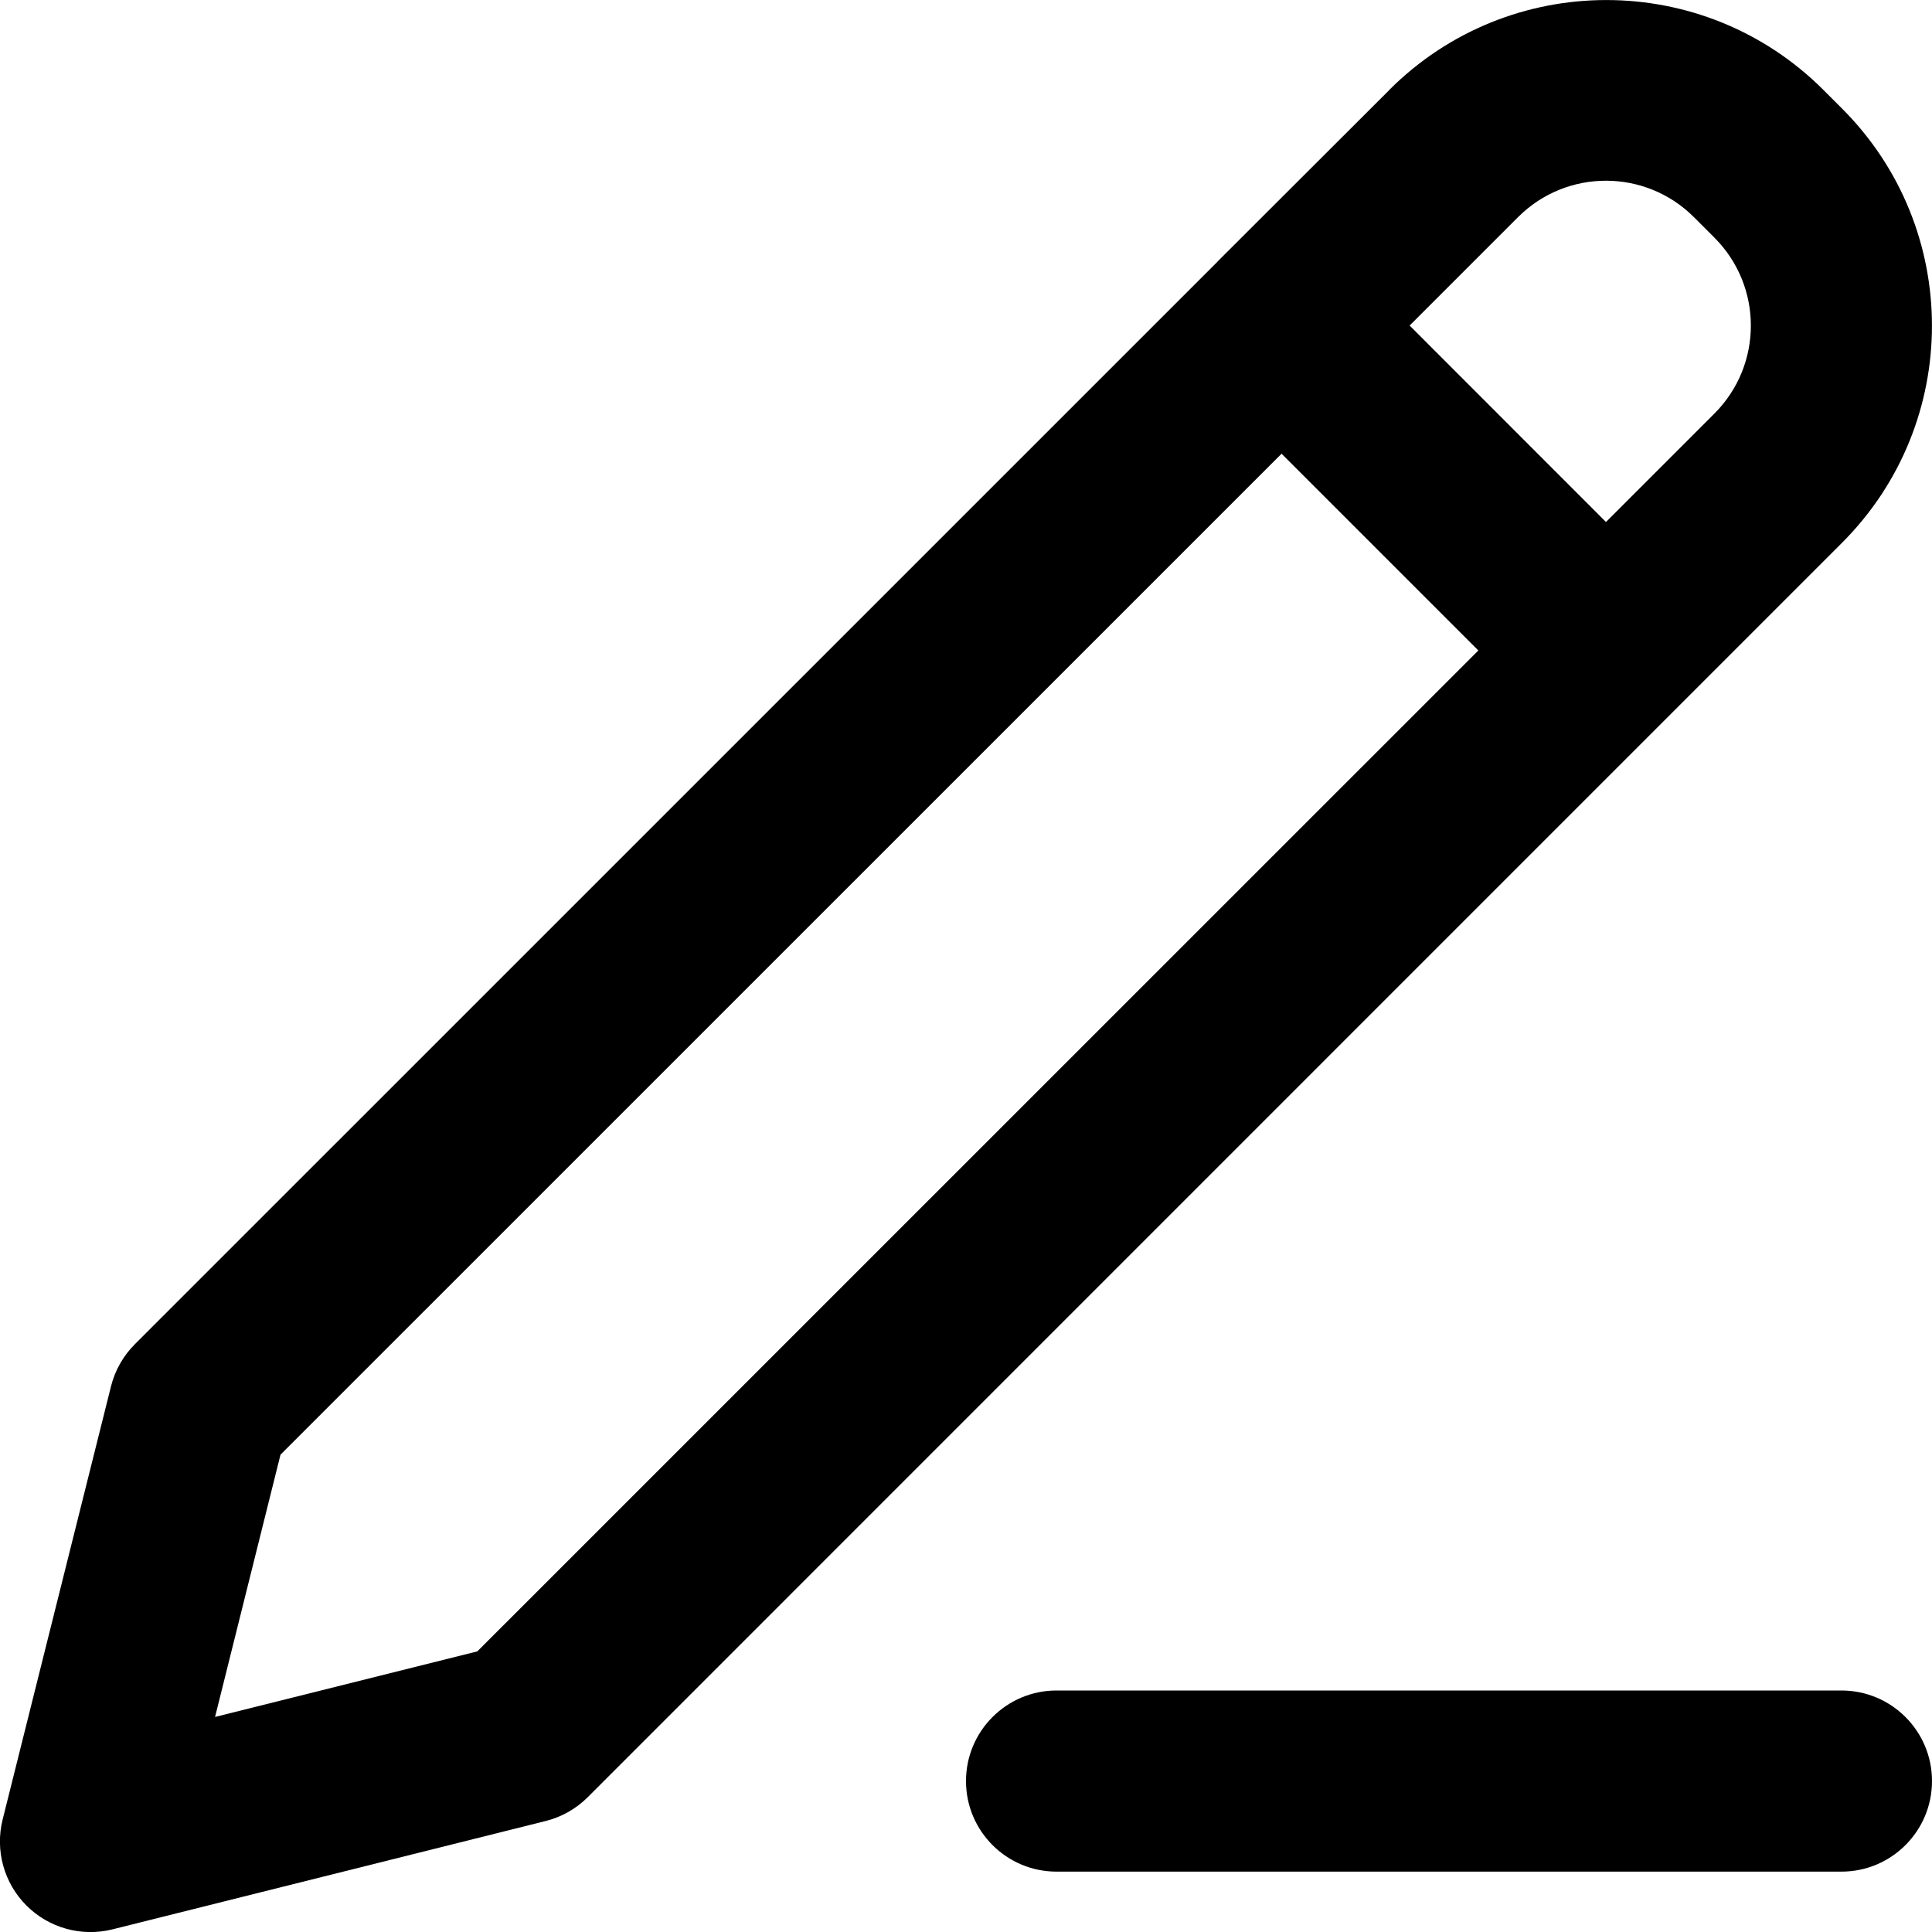
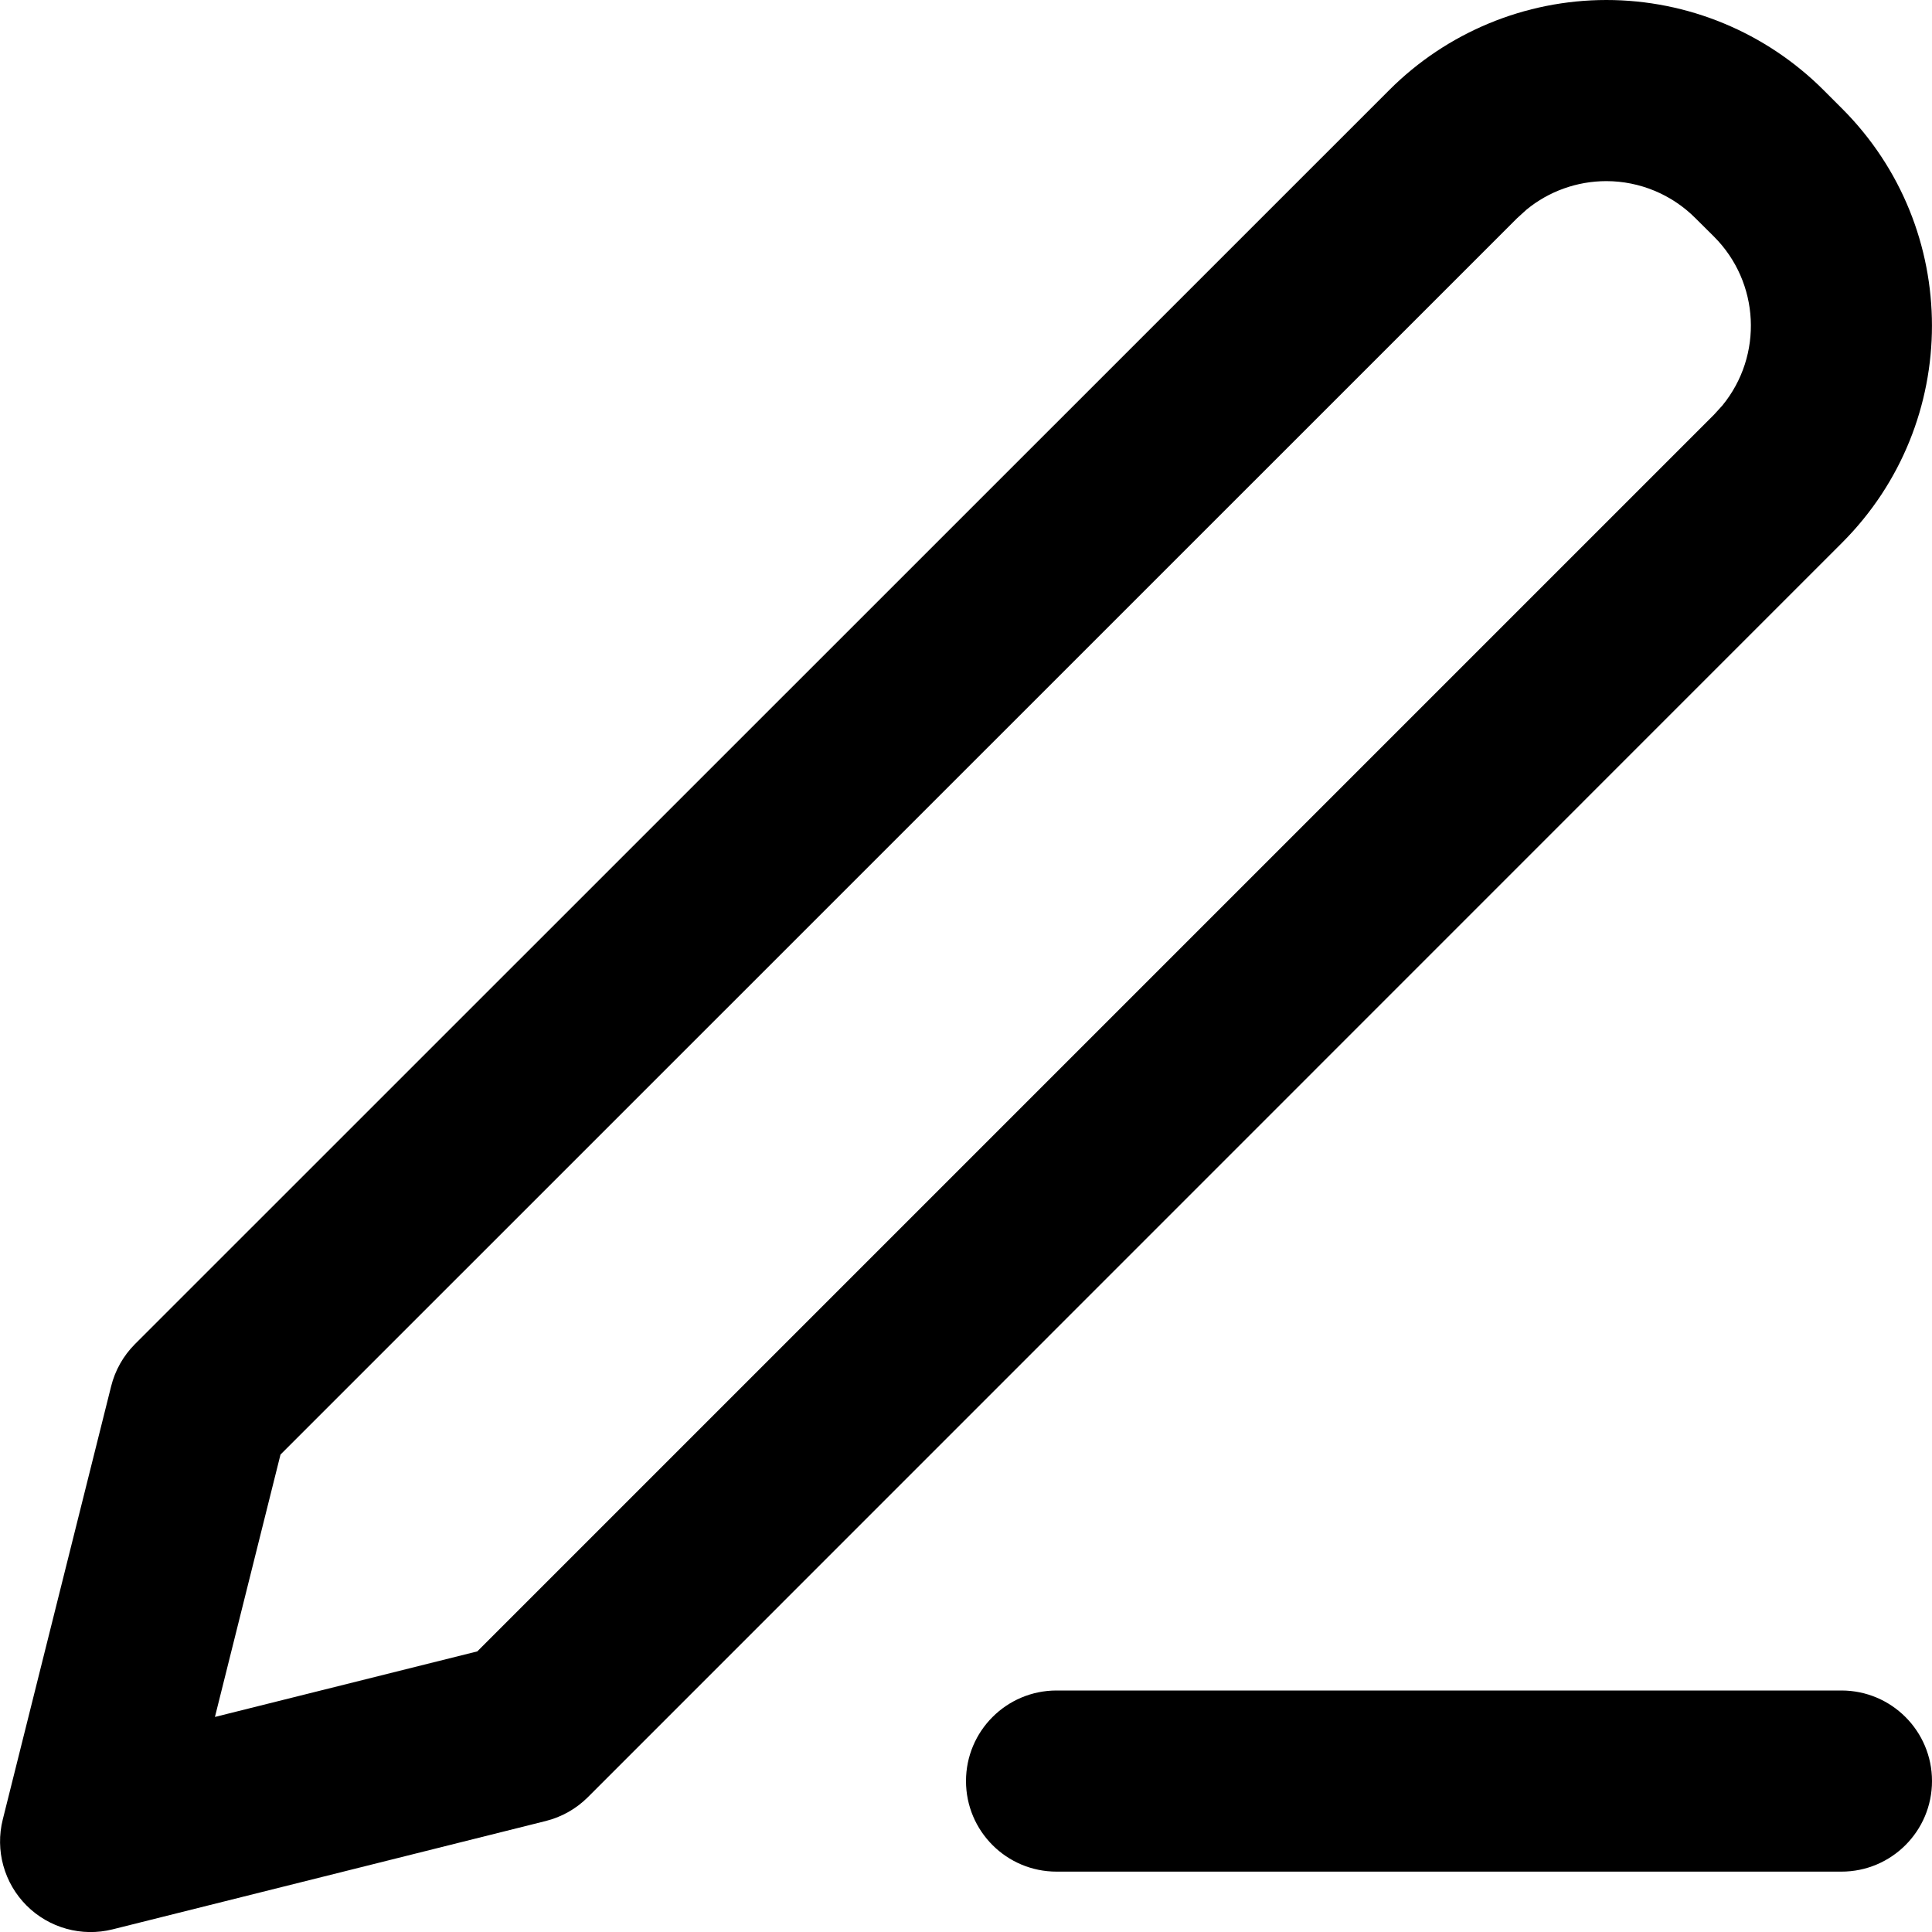
<svg xmlns="http://www.w3.org/2000/svg" width="16" height="16" fill="currentColor" viewBox="0 0 16 16">
-   <path fill-rule="evenodd" d="M11.505.745a2.543 2.543 0 0 1 3.596 0l.154.154a2.543 2.543 0 0 1 0 3.596L4.867 14.884a.75.75 0 0 1-.349.197l-3.586.897a.75.75 0 0 1-.91-.91l.897-3.586a.75.75 0 0 1 .197-.349l8.966-8.965v-.001L11.506.745Zm-.892 3.013-8.29 8.289-.542 2.172 2.172-.543 8.29-8.289-1.63-1.63Zm1.959-1.96a1.03 1.03 0 0 1 1.456 0l.17.17a1.03 1.03 0 0 1 0 1.457l-.898.898-1.626-1.627z" />
-   <path d="M8.75 14a.75.75 0 0 0 0 1.5h6.5a.75.75 0 0 0 0-1.5z" />
+   <path d="M13.303 0c.674 0 1.32.268 1.798.745l.154.154a2.543 2.543 0 0 1 0 3.596L4.868 14.884a.751.751 0 0 1-.349.197l-3.586.897a.75.75 0 0 1-.91-.91l.897-3.586a.751.751 0 0 1 .197-.35L11.505.746A2.543 2.543 0 0 1 13.303 0m0 1.5c-.242 0-.476.084-.661.236l-.077.07-10.242 10.24-.543 2.173 2.173-.543L14.194 3.435l.07-.077a1.043 1.043 0 0 0-.07-1.399l-.154-.153a1.043 1.043 0 0 0-.737-.306M8.75 14a.75.75 0 0 0 0 1.5h6.5a.75.75 0 0 0 0-1.5z" />
</svg>
